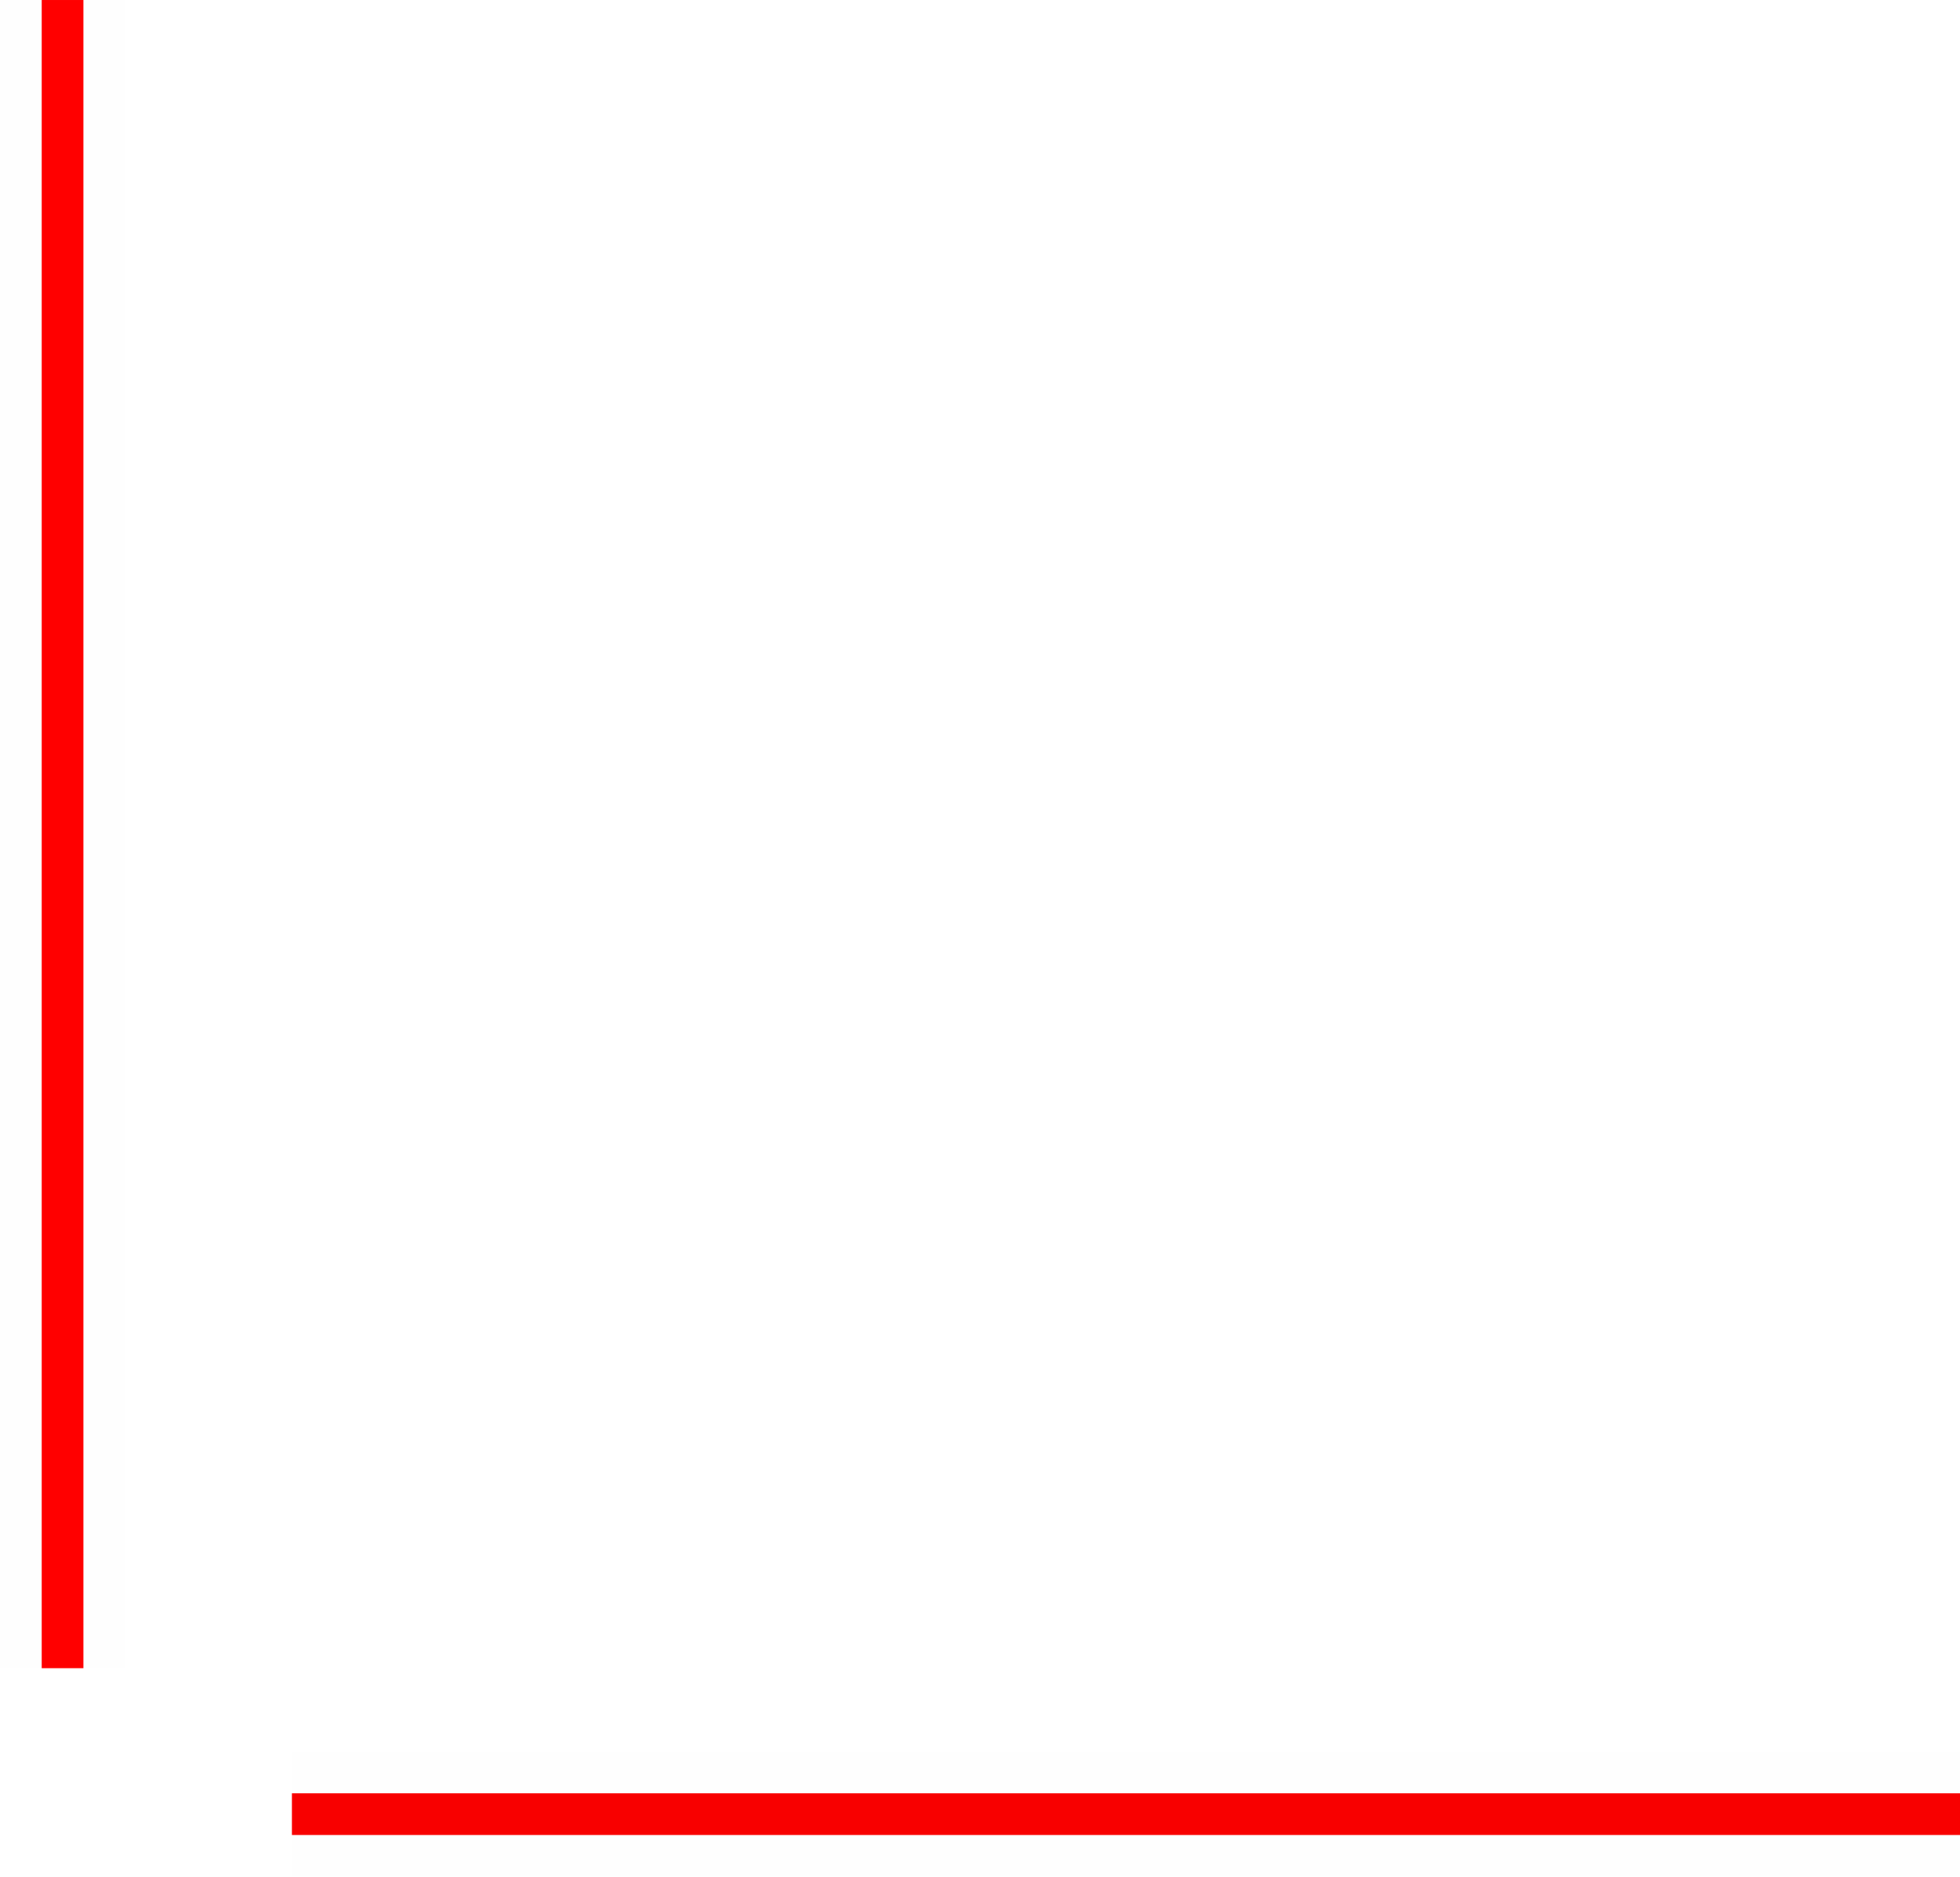
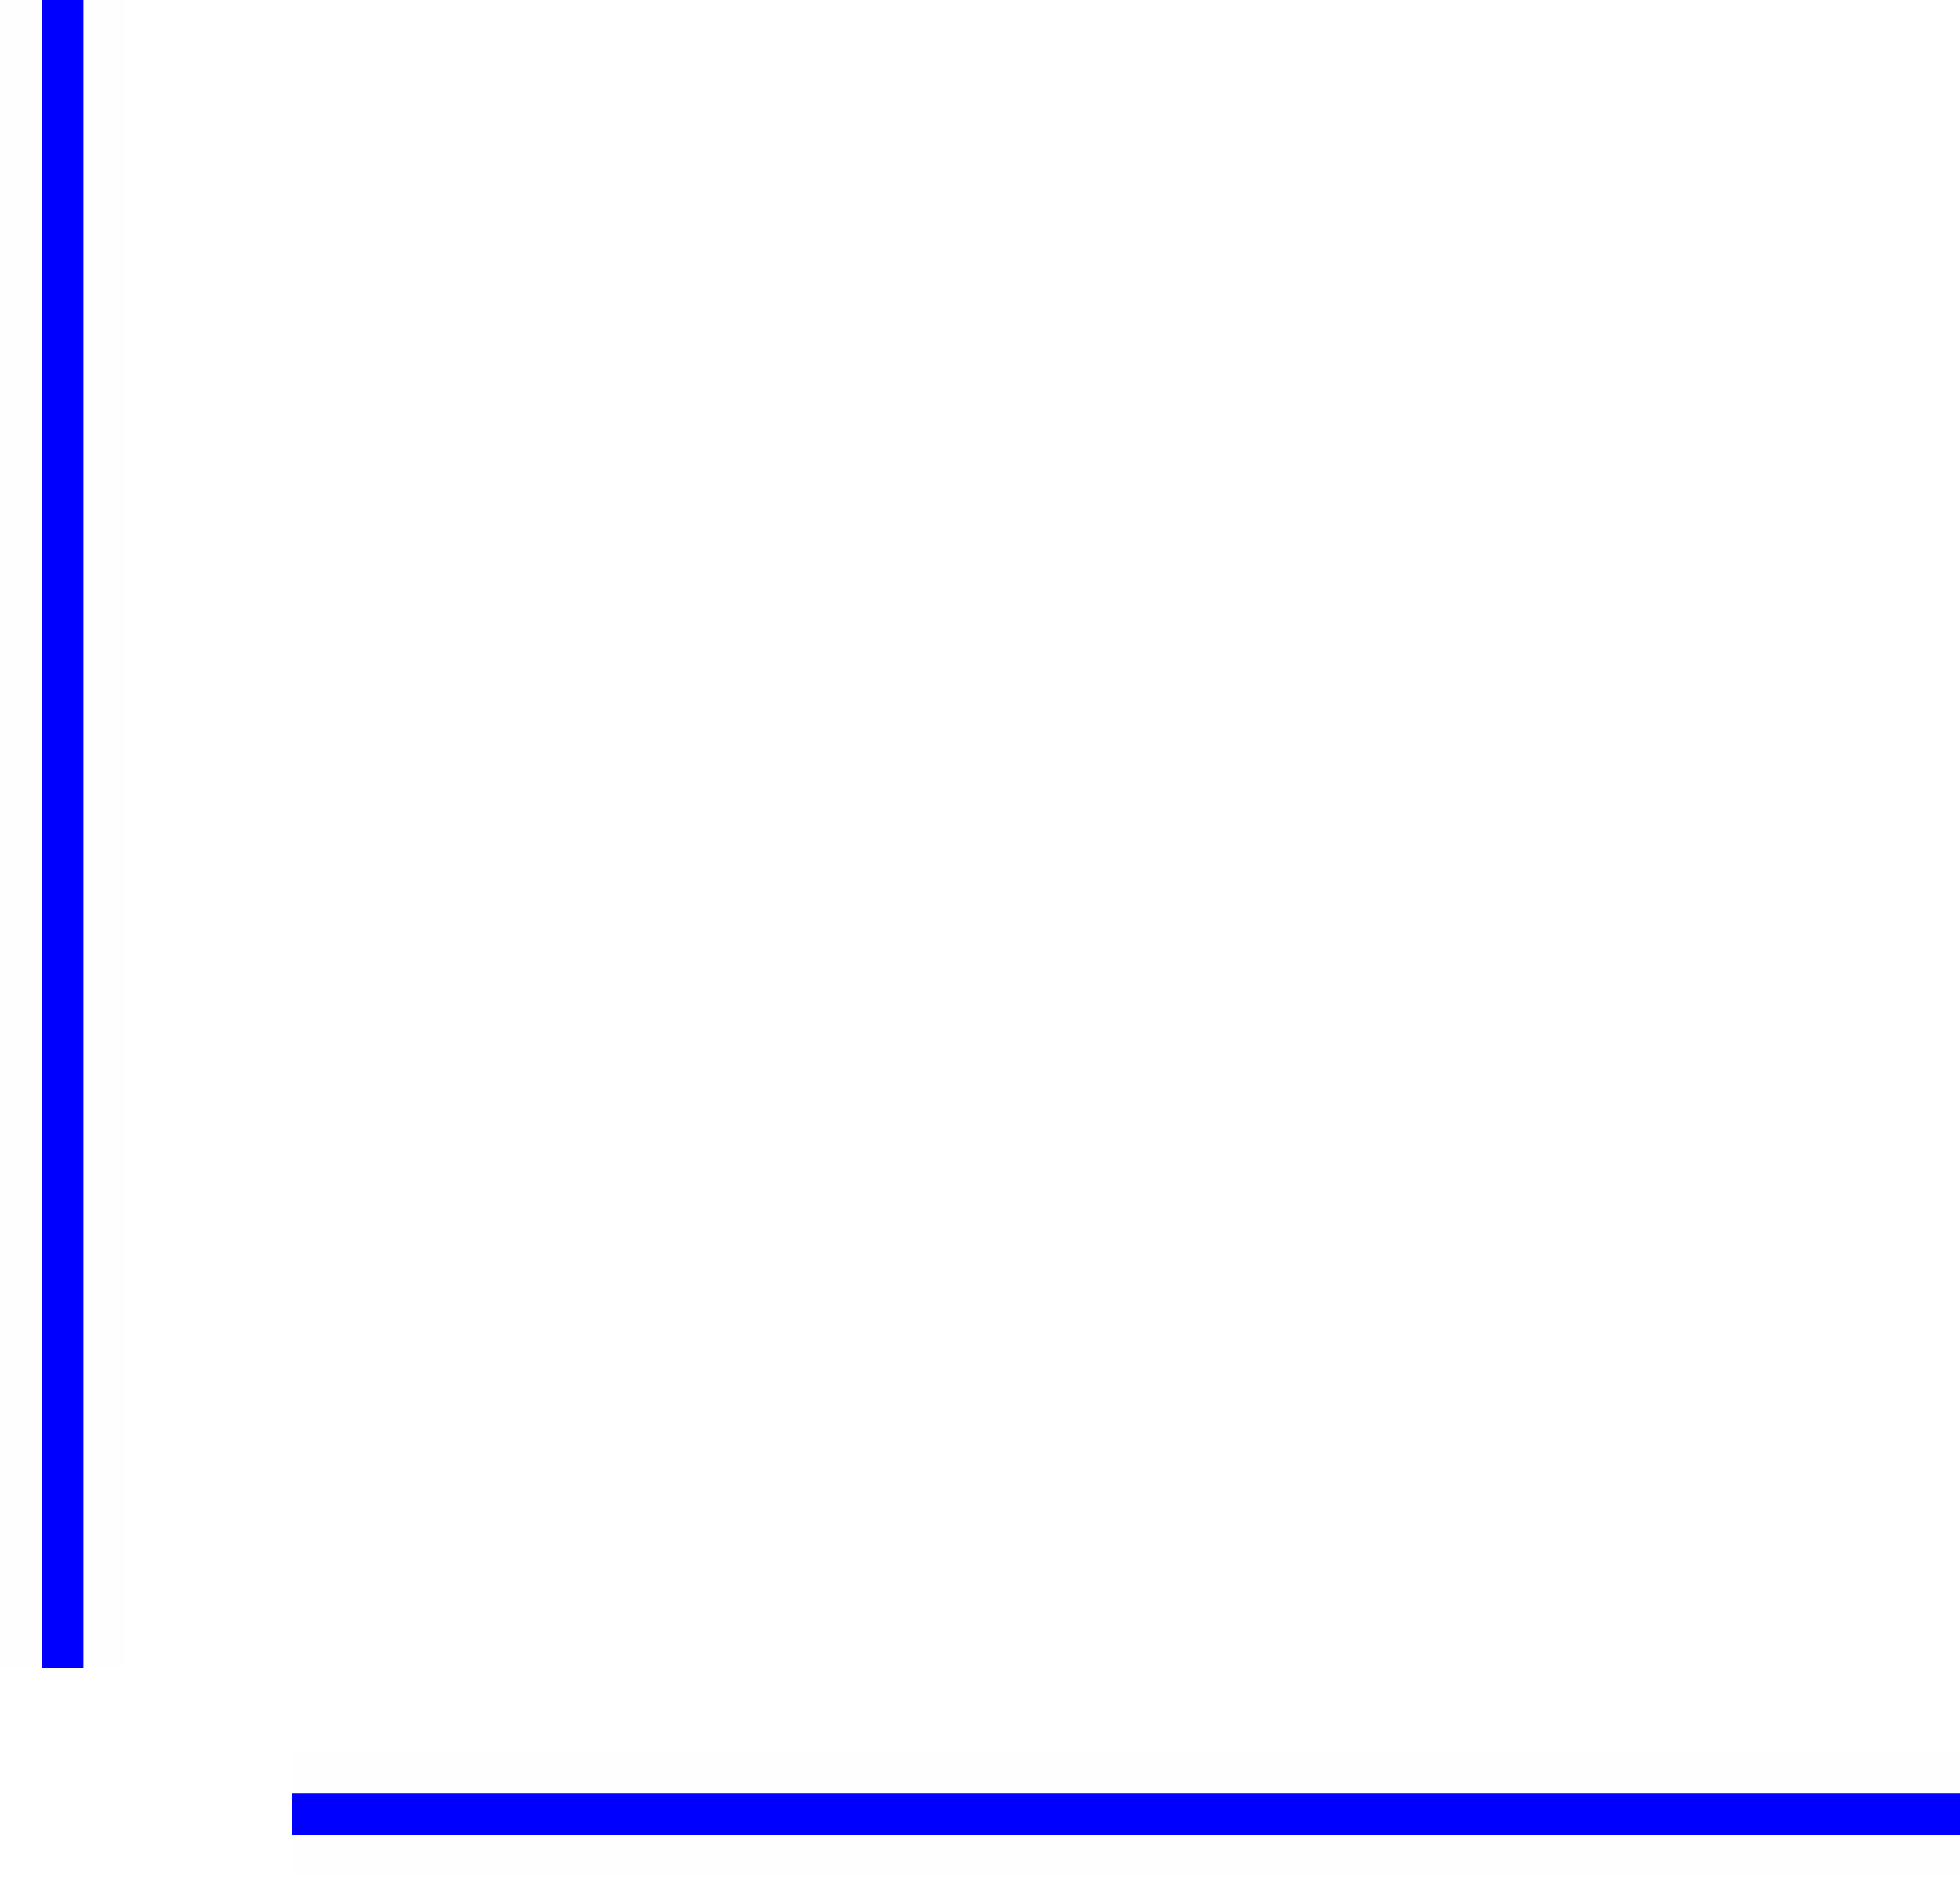
<svg xmlns="http://www.w3.org/2000/svg" id="svg21" version="1.0" height="45" width="47">
  <defs id="defs3">
    <style type="text/css" id="current-color-scheme">.ColorScheme-Text {
        color:#31363b;
      }
      .ColorScheme-Background{
        color:#eff0f1;
      }
      .ColorScheme-ViewText {
        color:#31363b;
      }
      .ColorScheme-ViewBackground{
        color:#fcfcfc;
      }
      .ColorScheme-ViewHover {
        color:#3daee9;
      }
      .ColorScheme-ViewFocus{
        color:#3daee9;
      }
      .ColorScheme-ButtonText {
        color:#31363b;
      }
      .ColorScheme-ButtonBackground{
        color:#eff0f1;
      }
      .ColorScheme-ButtonHover {
        color:#3daee9;
      }
      .ColorScheme-ButtonFocus{
        color:#3daee9;
      }</style>
  </defs>
  <g id="vertical-line" transform="translate(-32.9688,-13.59375)">
    <path class="ColorScheme-Text" d="m 32.969,13.594 v 40 h 3 v -40 z" color="#31363b" fill="currentColor" fill-opacity="0.3" opacity="0.01" id="path5" />
    <path class="ColorScheme-Background" d="m 33.969,13.594 v 40 h 1 v -40 z" color="#eff0f1" fill="currentColor" fill-opacity="0.1" id="path7" />
-     <path style="fill:#ff0000;fill-opacity:1" class="ColorScheme-Text" d="m 33.969,13.594 v 40 h 1 v -40 z" color="#31363b" fill-opacity="0.15" id="path9" />
+     <path style="fill:#0000ff;fill-opacity:1" class="ColorScheme-Text" d="m 33.969,13.594 v 40 h 1 v -40 z" color="#31363b" fill-opacity="0.15" id="path9" />
  </g>
  <g id="horizontal-line" transform="translate(-28.69097,-13.529)">
    <path class="ColorScheme-Text" d="m 75.691,55.529 h -40 v 3 h 40 z" color="#31363b" fill="currentColor" fill-opacity="0.3" opacity="0.01" id="path12" />
    <path class="ColorScheme-Background" d="m 75.691,56.529 h -40 v 1 h 40 z" color="#eff0f1" fill="currentColor" fill-opacity="0.1" id="path14" />
-     <path style="fill:#f80000;fill-opacity:1" class="ColorScheme-Text" d="m 75.691,56.529 h -40 v 1 h 40 z" color="#31363b" fill-opacity="0.15" id="path16" />
+     <path style="fill:#0000ff;fill-opacity:1" class="ColorScheme-Text" d="m 75.691,56.529 h -40 v 1 h 40 z" color="#31363b" fill-opacity="0.15" id="path16" />
  </g>
</svg>
